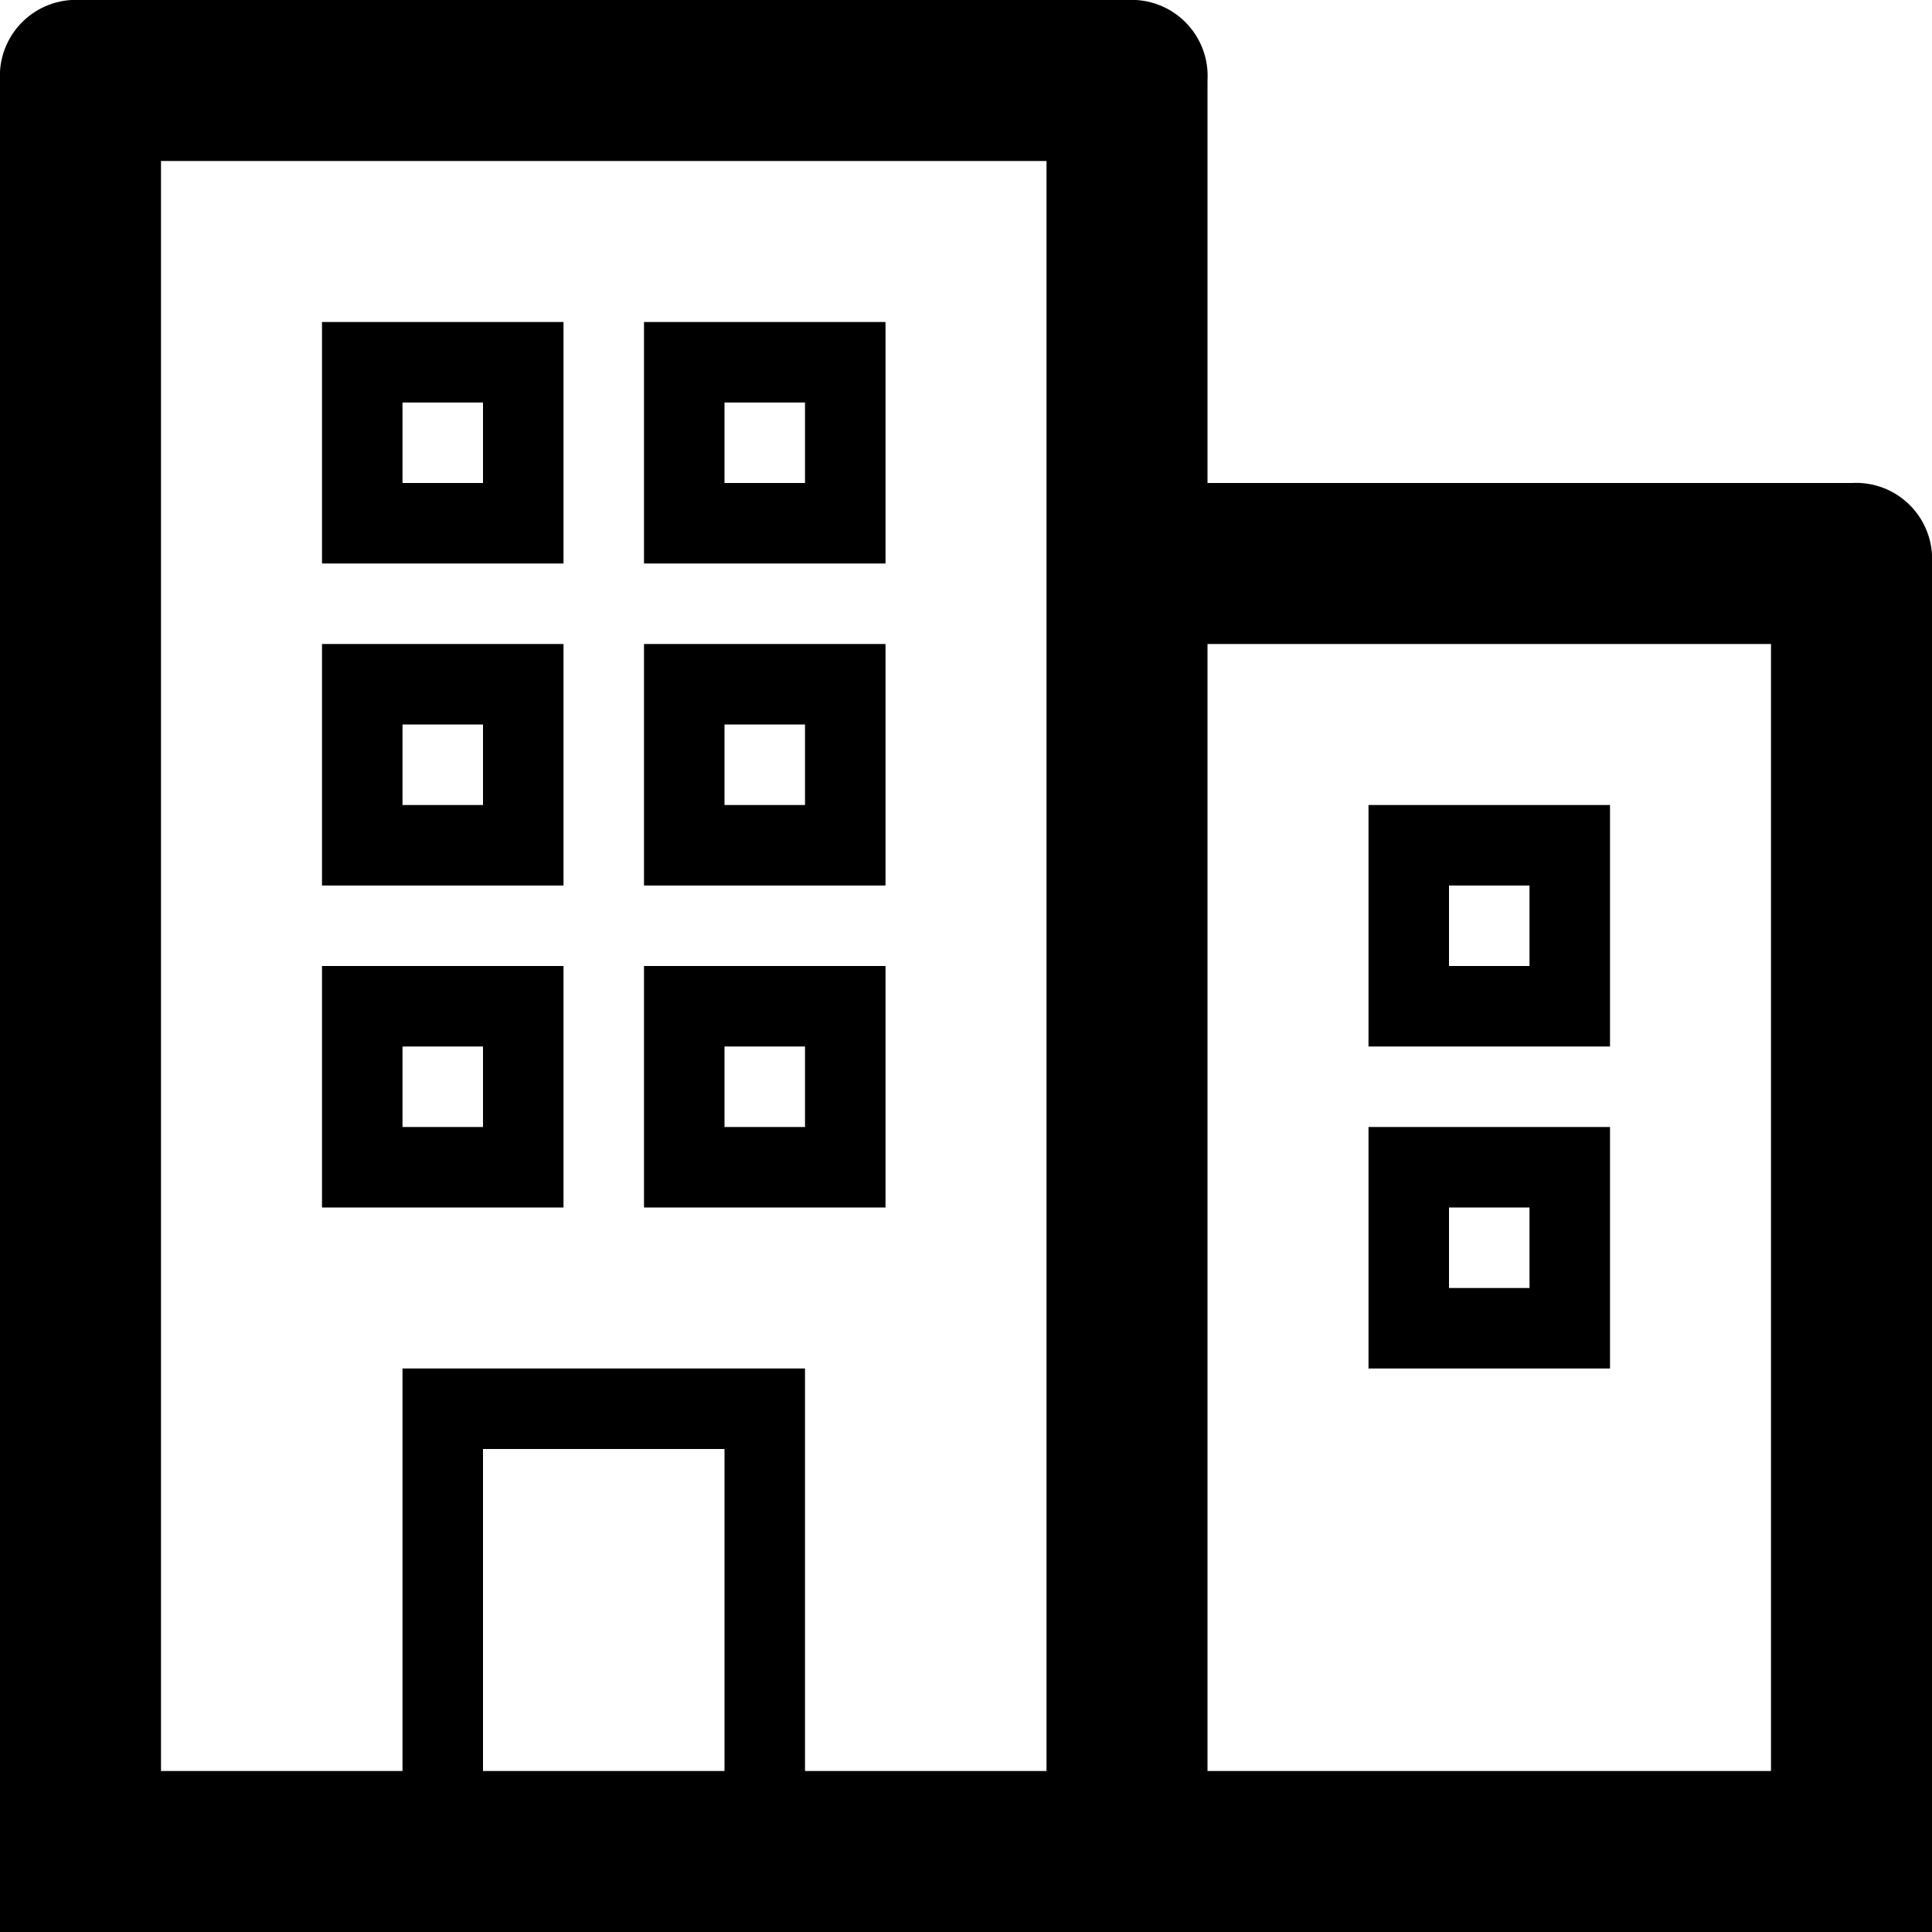
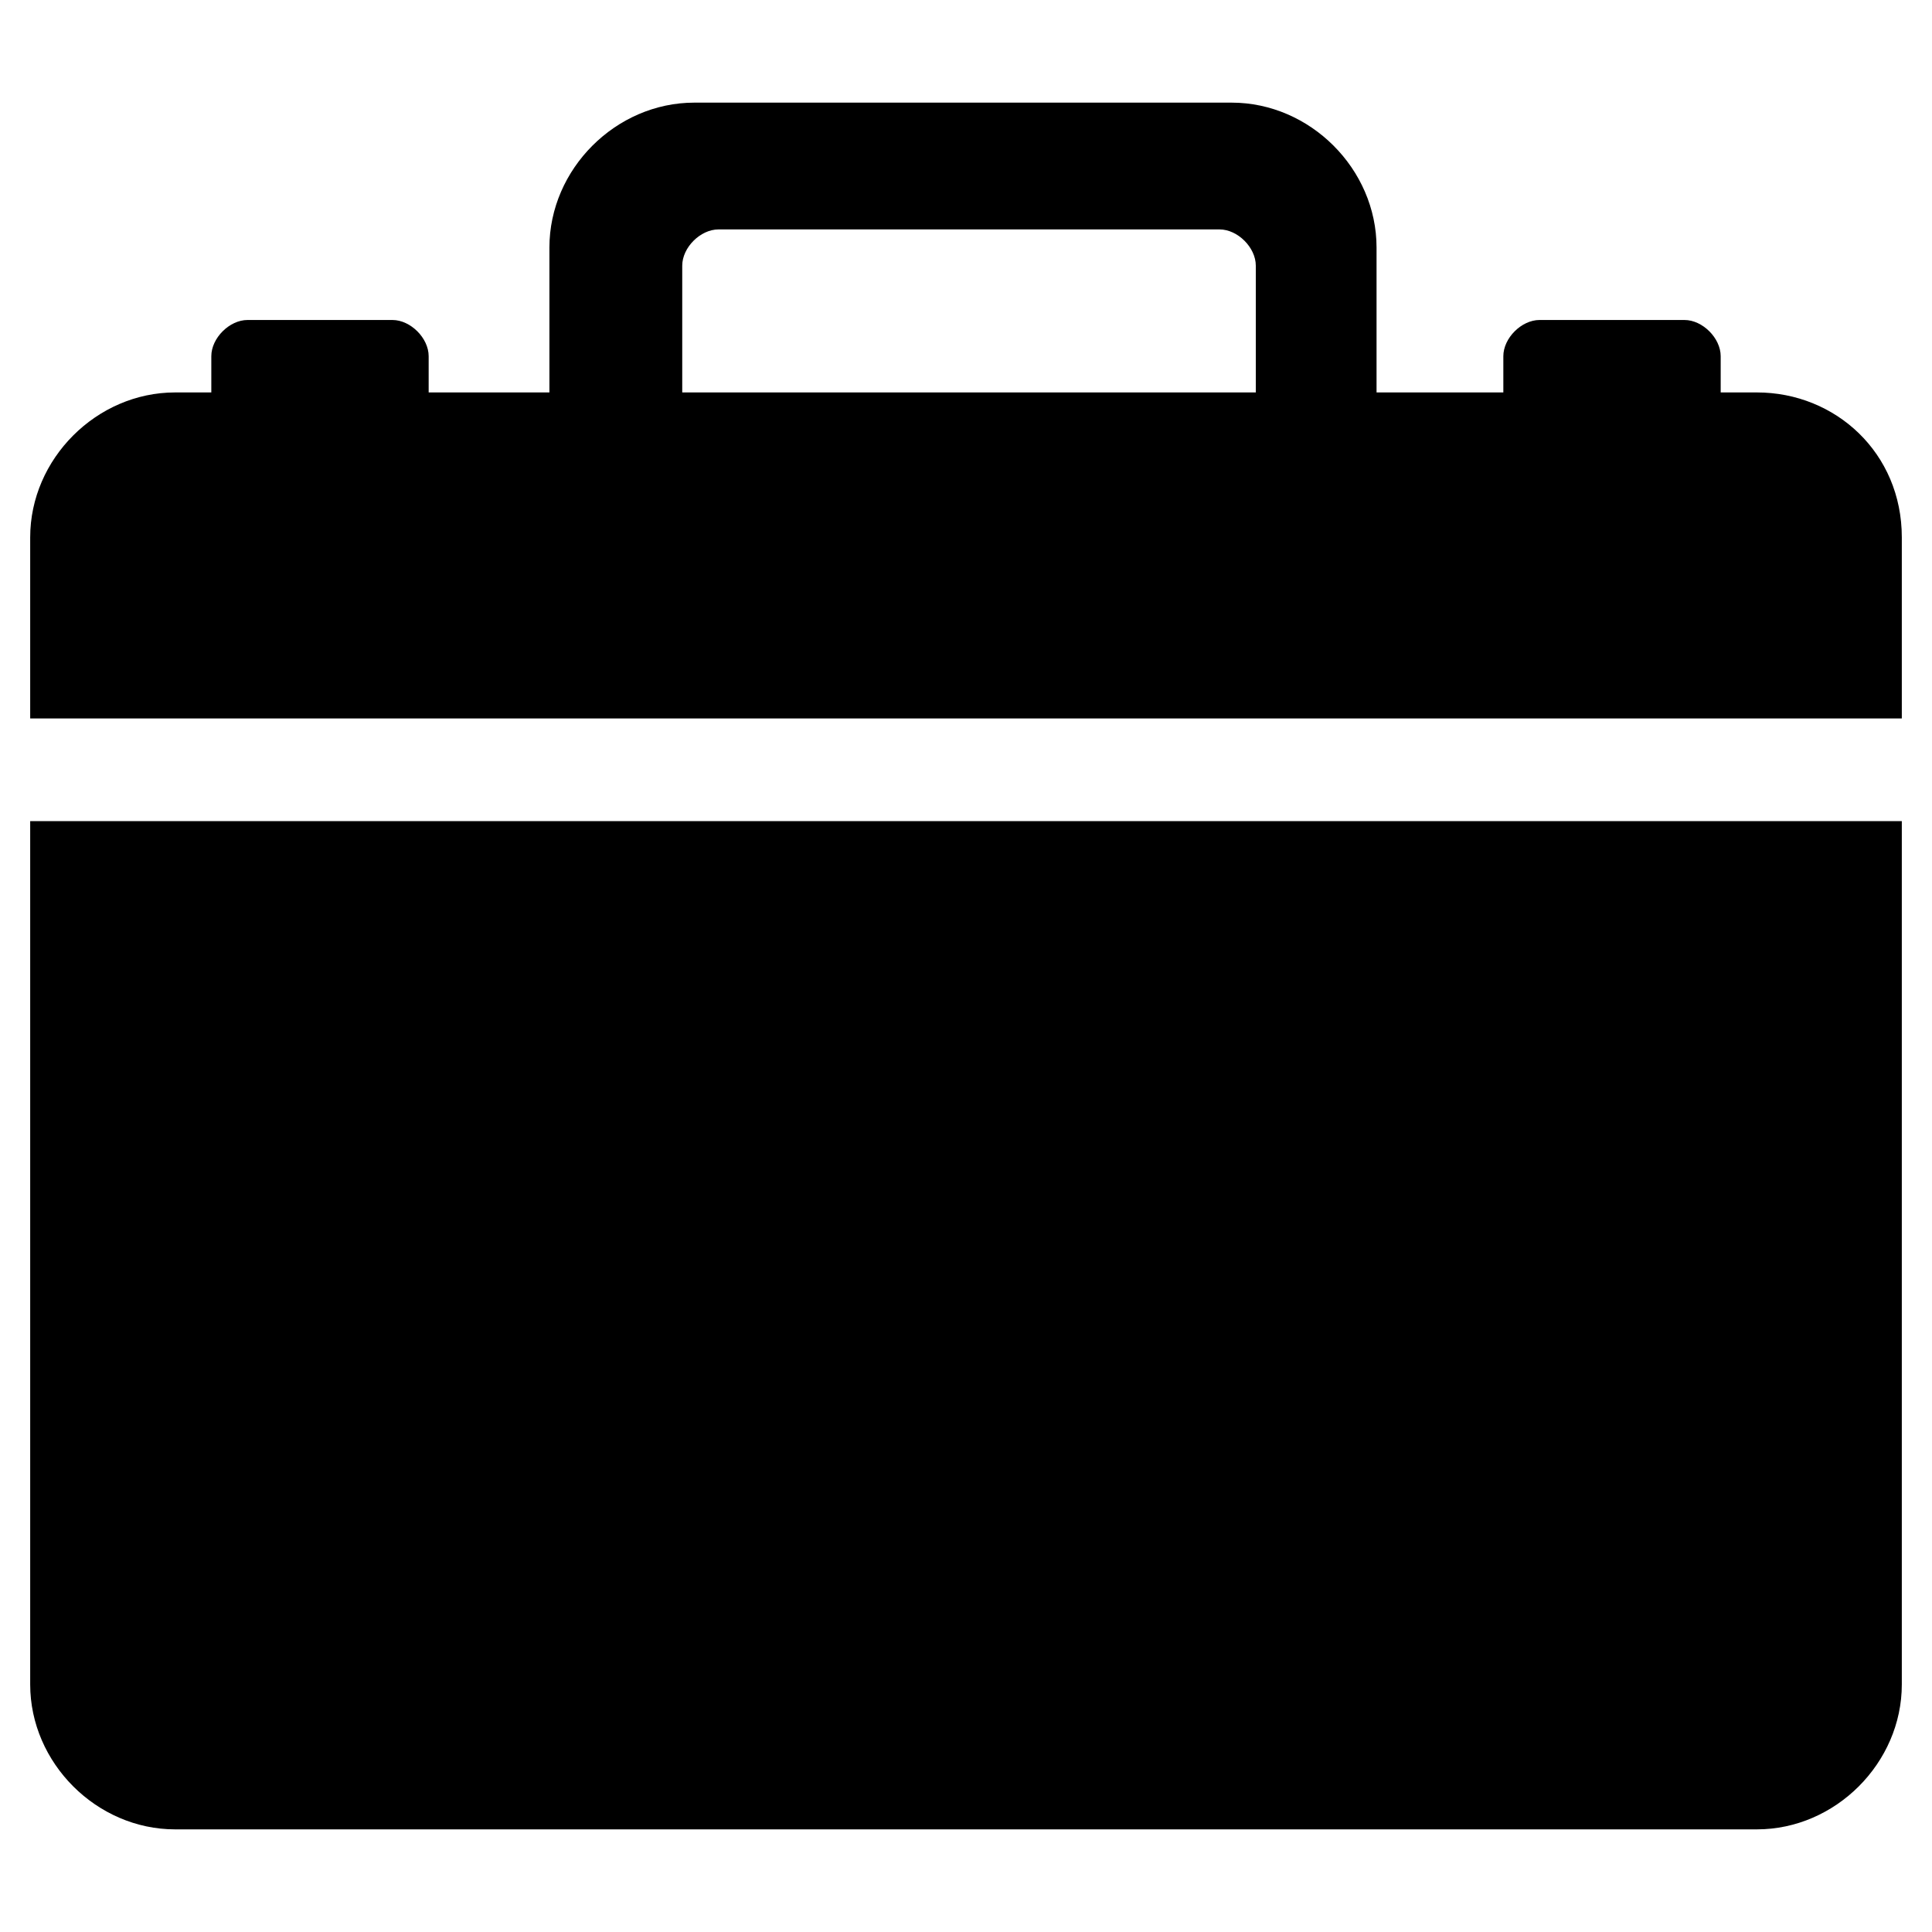
- <svg xmlns="http://www.w3.org/2000/svg" width="24" height="24" viewBox="0 0 24 24">
-   <path class="a" d="M23,6H15V1a.945.945,0,0,0-1-1H1A.945.945,0,0,0,0,1V24H24V7A.945.945,0,0,0,23,6ZM22,8V22H15V8ZM13,2V22H10V17H5v5H2V2ZM6,22V18H9v4Z" />
-   <path class="a" d="M7,4H4V7H7ZM6,6H5V5H6Z" />
-   <path class="a" d="M7,8H4v3H7ZM6,10H5V9H6Z" />
-   <path class="a" d="M7,12H4v3H7ZM6,14H5V13H6Z" />
-   <path class="a" d="M11,4H8V7h3ZM10,6H9V5h1Z" />
-   <path class="a" d="M11,8H8v3h3Zm-1,2H9V9h1Z" />
-   <path class="a" d="M11,12H8v3h3Zm-1,2H9V13h1Z" />
-   <path class="a" d="M20,10H17v3h3Zm-1,2H18V11h1Z" />
-   <path class="a" d="M20,14H17v3h3Zm-1,2H18V15h1Z" />
+ <svg xmlns="http://www.w3.org/2000/svg" width="32" height="32">
+   <path d="M29.1 6.5h-.6v-.6c0-.3-.3-.6-.6-.6h-2.4c-.3 0-.6.3-.6.6v.6h-2.1V4.1c0-1.3-1.1-2.4-2.4-2.4h-8.9c-1.3 0-2.4 1.1-2.4 2.4v2.4h-2v-.6c0-.3-.3-.6-.6-.6H4.1c-.3 0-.6.3-.6.6v.6h-.6C1.6 6.5.5 7.6.5 8.9v3h31v-3c0-1.4-1.1-2.4-2.4-2.4zm-8.3 0h-9.5V4.4c0-.3.3-.6.6-.6h8.3c.3 0 .6.3.6.6v2.1zM.5 27.9c0 1.3 1.1 2.4 2.4 2.4h26.2c1.3 0 2.4-1.1 2.4-2.4V13.6H.5v14.3z" />
</svg>
